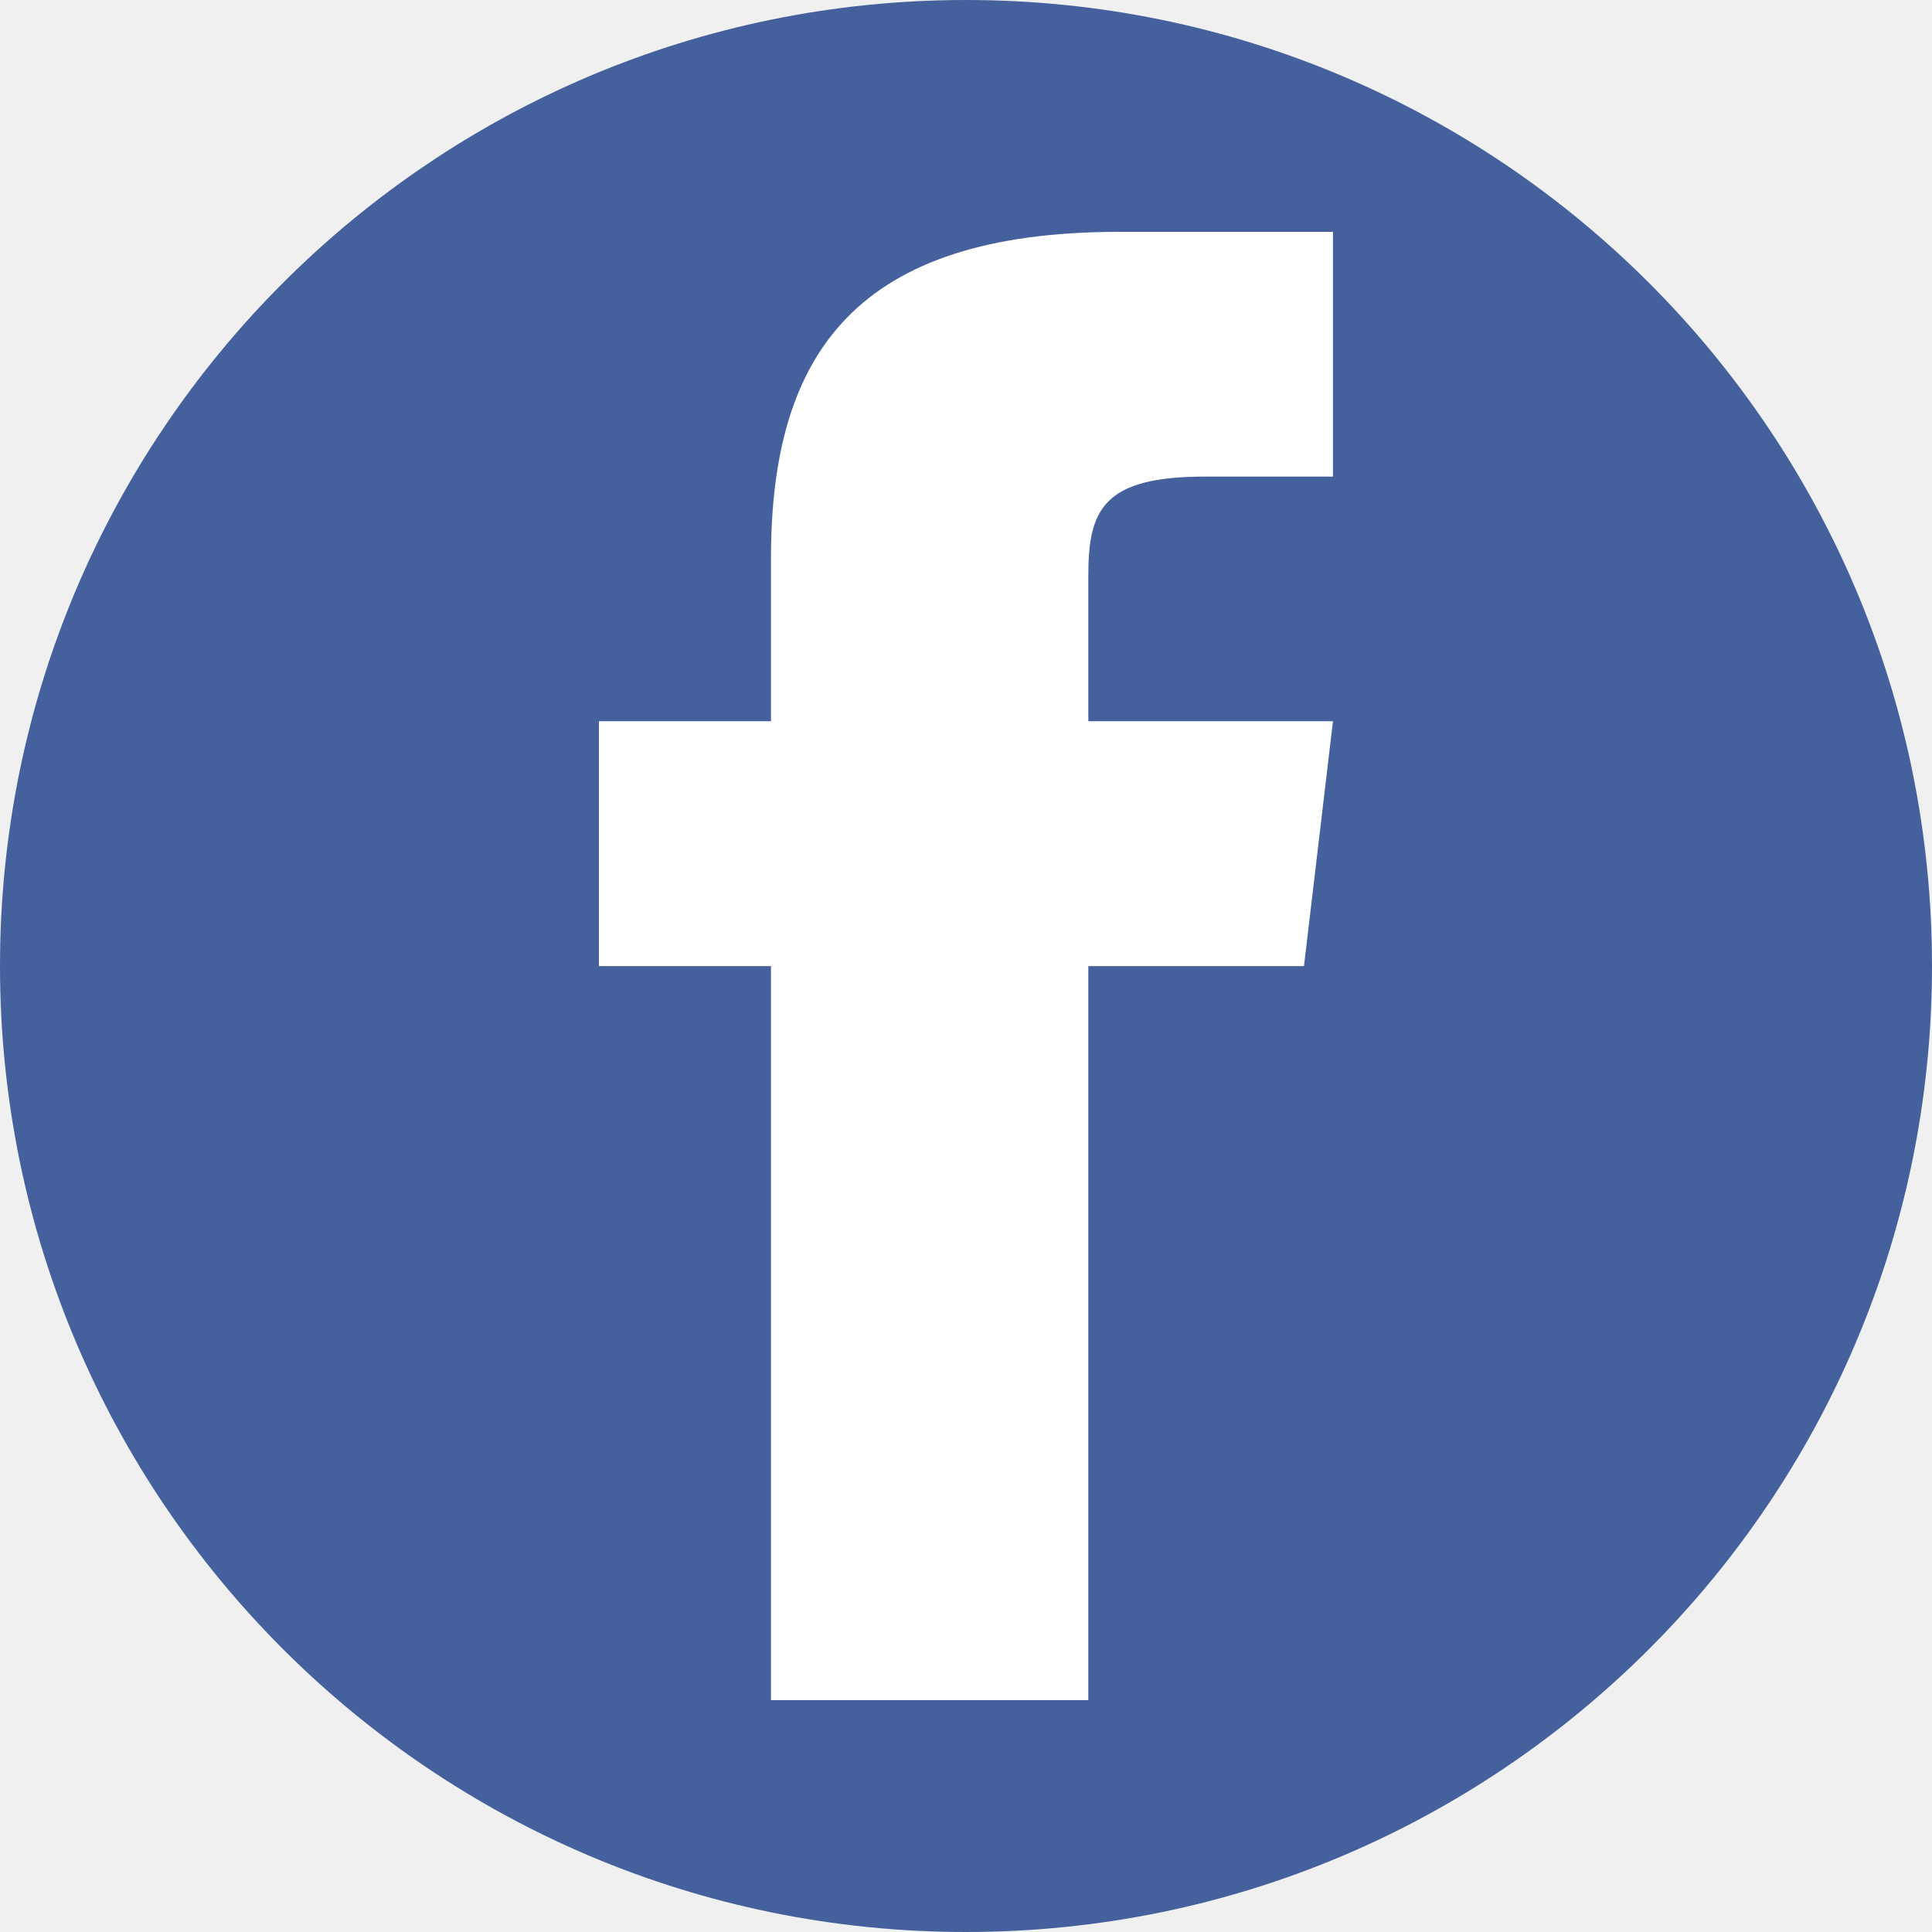
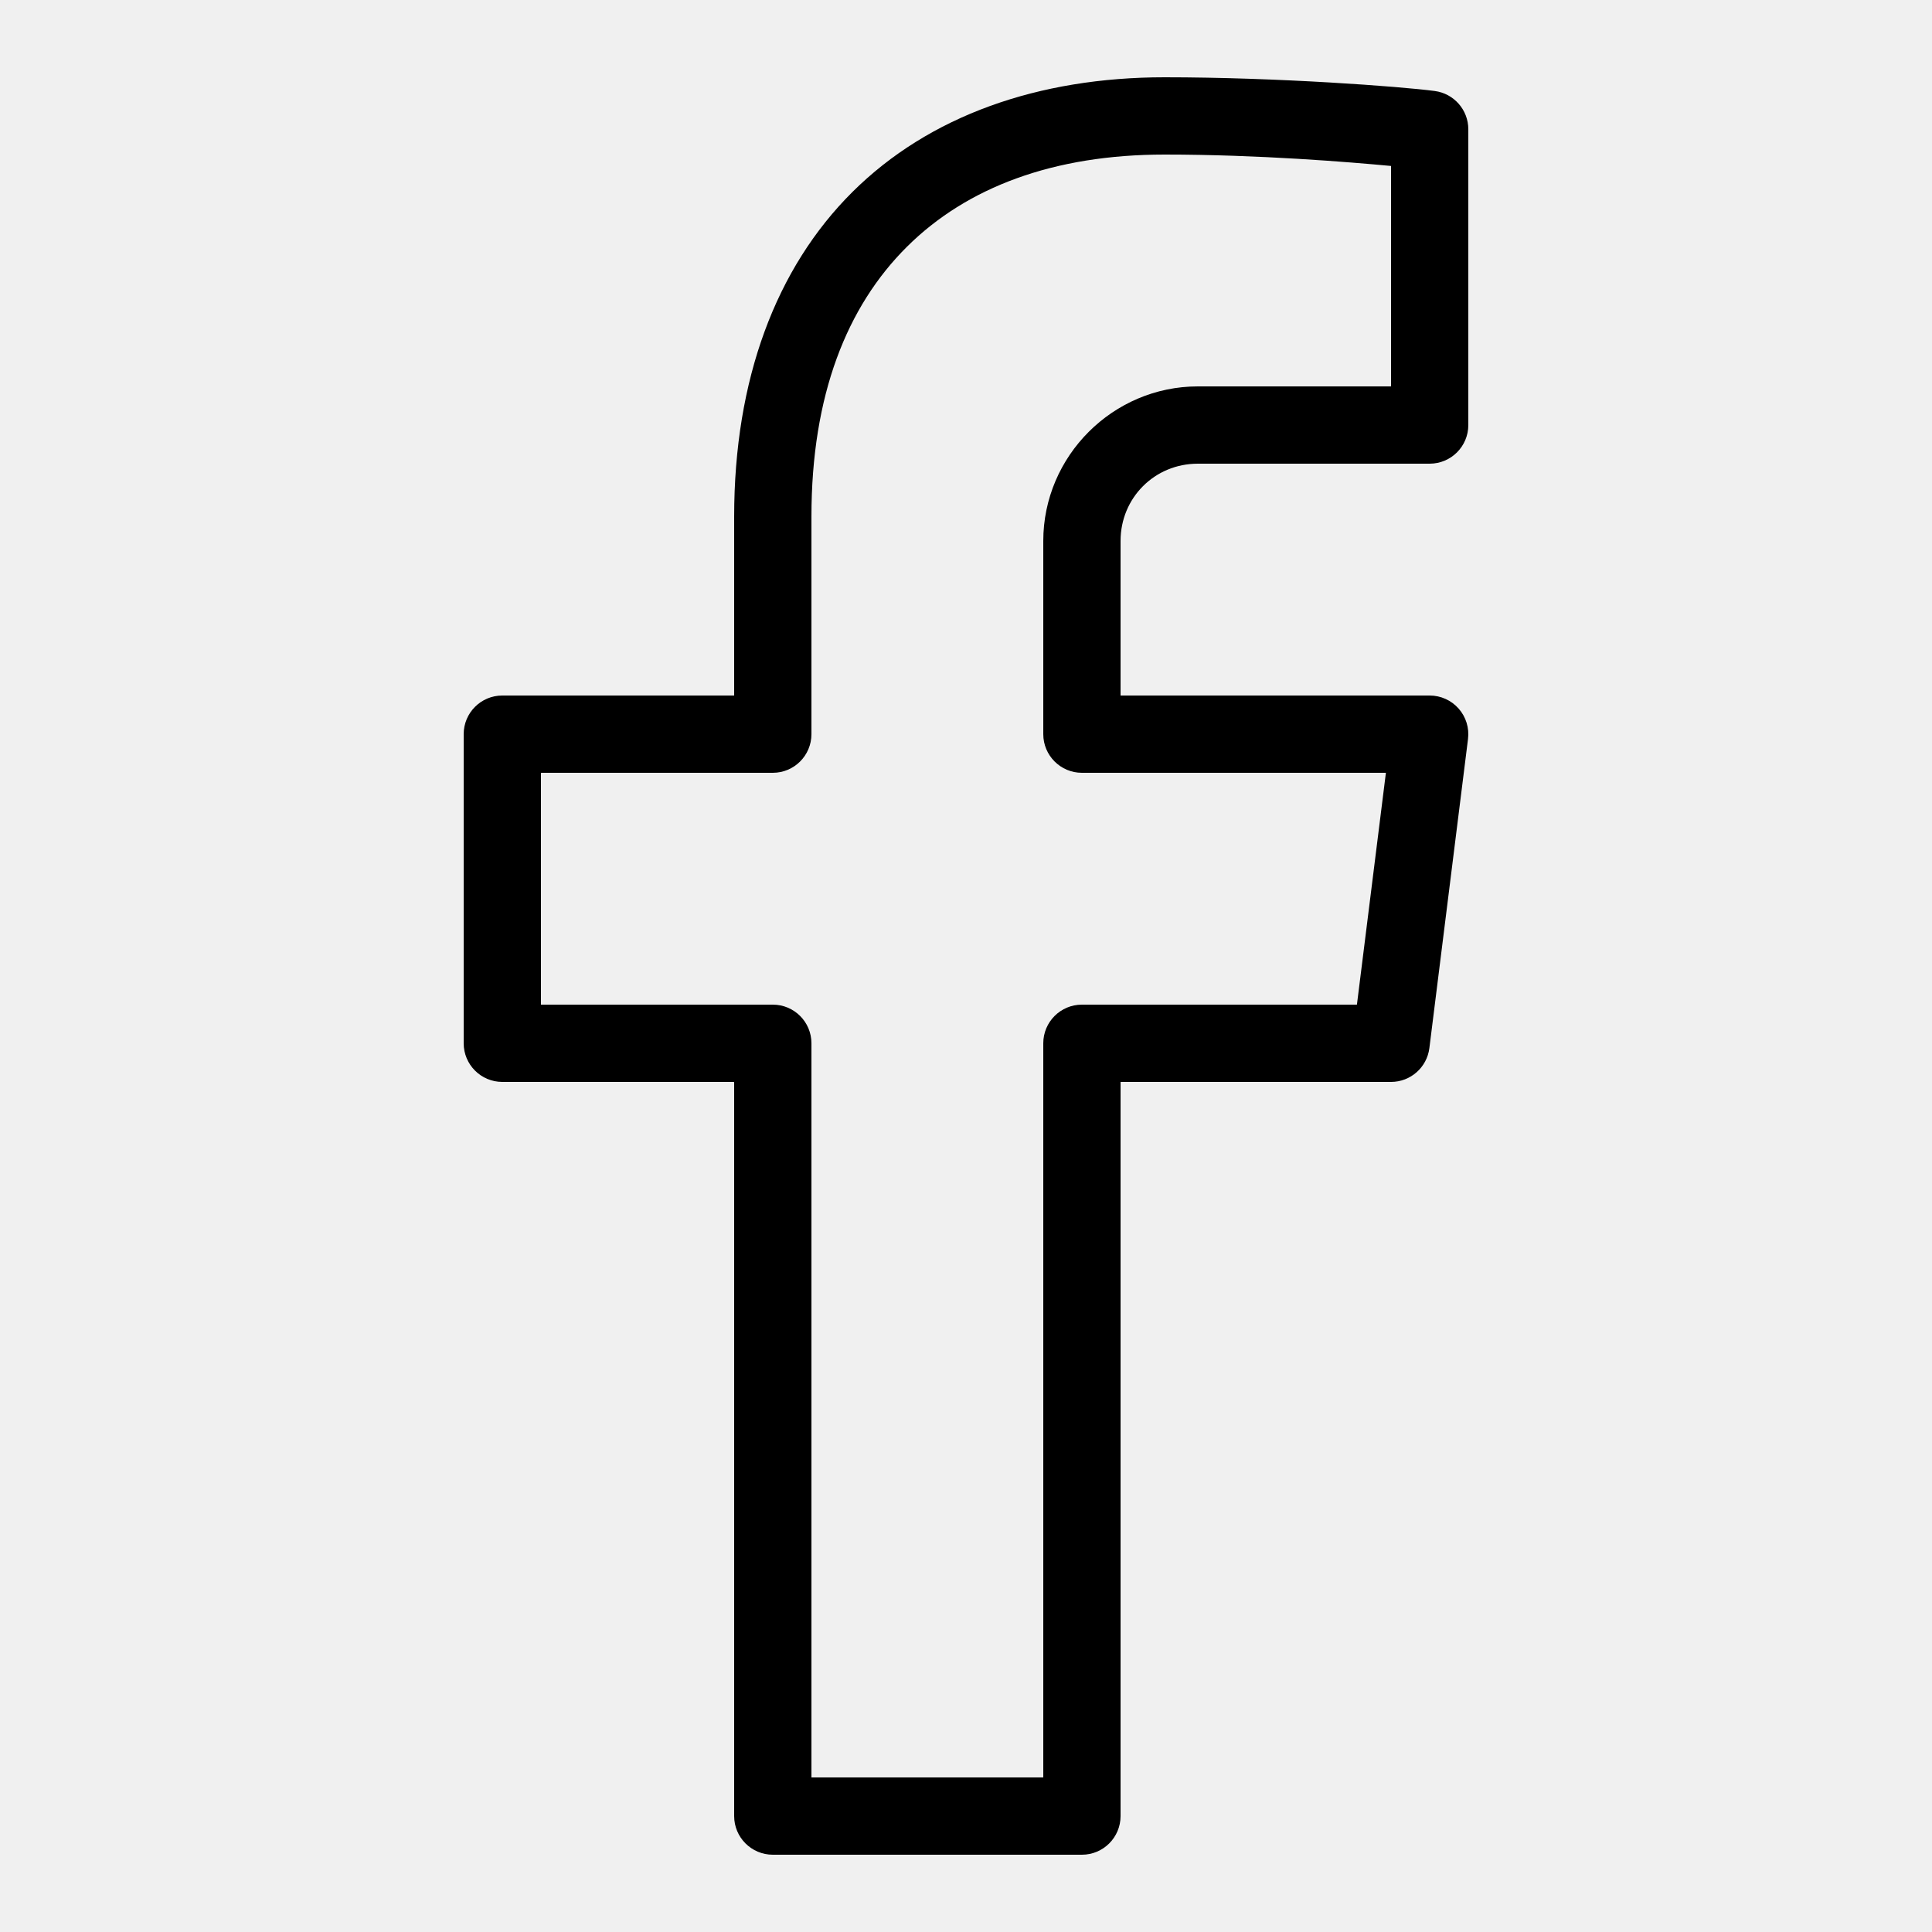
- <svg xmlns="http://www.w3.org/2000/svg" height="500" id="svg2" version="1.1" width="500">
-   <defs id="defs4" />
-   <g id="layer1" transform="translate(0,-552.3622)">
-     <rect height="500" id="rect3758-1" rx="250" ry="250" style="fill:#45619d;fill-opacity:1;stroke:none" width="500" x="0" y="552.362" />
-     <path d="M 289.688 60 C 221.903 60 199.531 91.101 199.531 144.438 L 199.531 186.656 L 155 186.656 L 155 250.031 L 199.531 250.031 L 199.531 440 L 281.656 440 L 281.656 250.031 L 337.469 250.031 L 344.969 186.656 L 281.656 186.656 L 281.656 149 C 281.656 131.98 285.391 123.344 311.812 123.344 L 344.969 123.344 L 344.969 60 L 289.688 60 z " id="rect2989-1" style="fill:#ffffff;fill-opacity:1;stroke:none" transform="translate(0,552.3622)" />
-   </g>
+ <svg xmlns="http://www.w3.org/2000/svg" x="0px" y="0px" width="100" height="100" viewBox="0 0 50 50">
+   <path d="M 30.141 2 C 26.87 2 24.045 2.997 22.062 4.967 C 20.08 6.937 19 9.824 19 13.367 L 19 18 L 13 18 A 1 1 0 0 0 12 19 L 12 27 A 1 1 0 0 0 13 28 L 19 28 L 19 47 A 1 1 0 0 0 20 48 L 28 48 A 1 1 0 0 0 29 47 L 29 28 L 36 28 A 1 1 0 0 0 36.992 27.125 L 37.992 19.125 A 1 1 0 0 0 37 18 L 29 18 L 29 14 C 29 12.883 29.883 12 31 12 L 37 12 A 1 1 0 0 0 38 11 L 38 3.346 A 1 1 0 0 0 37.131 2.355 C 36.247 2.238 33.057 2 30.141 2 z M 30.141 4 C 32.578 4 34.935 4.195 36 4.295 L 36 10 L 31 10 C 28.803 10 27 11.803 27 14 L 27 19 A 1 1 0 0 0 28 20 L 35.867 20 L 35.117 26 L 28 26 A 1 1 0 0 0 27 27 L 27 46 L 21 46 L 21 27 A 1 1 0 0 0 20 26 L 14 26 L 14 20 L 20 20 A 1 1 0 0 0 21 19 L 21 13.367 C 21 10.223 21.92 7.927 23.473 6.385 C 25.025 4.843 27.27 4 30.141 4 z" />
</svg>
